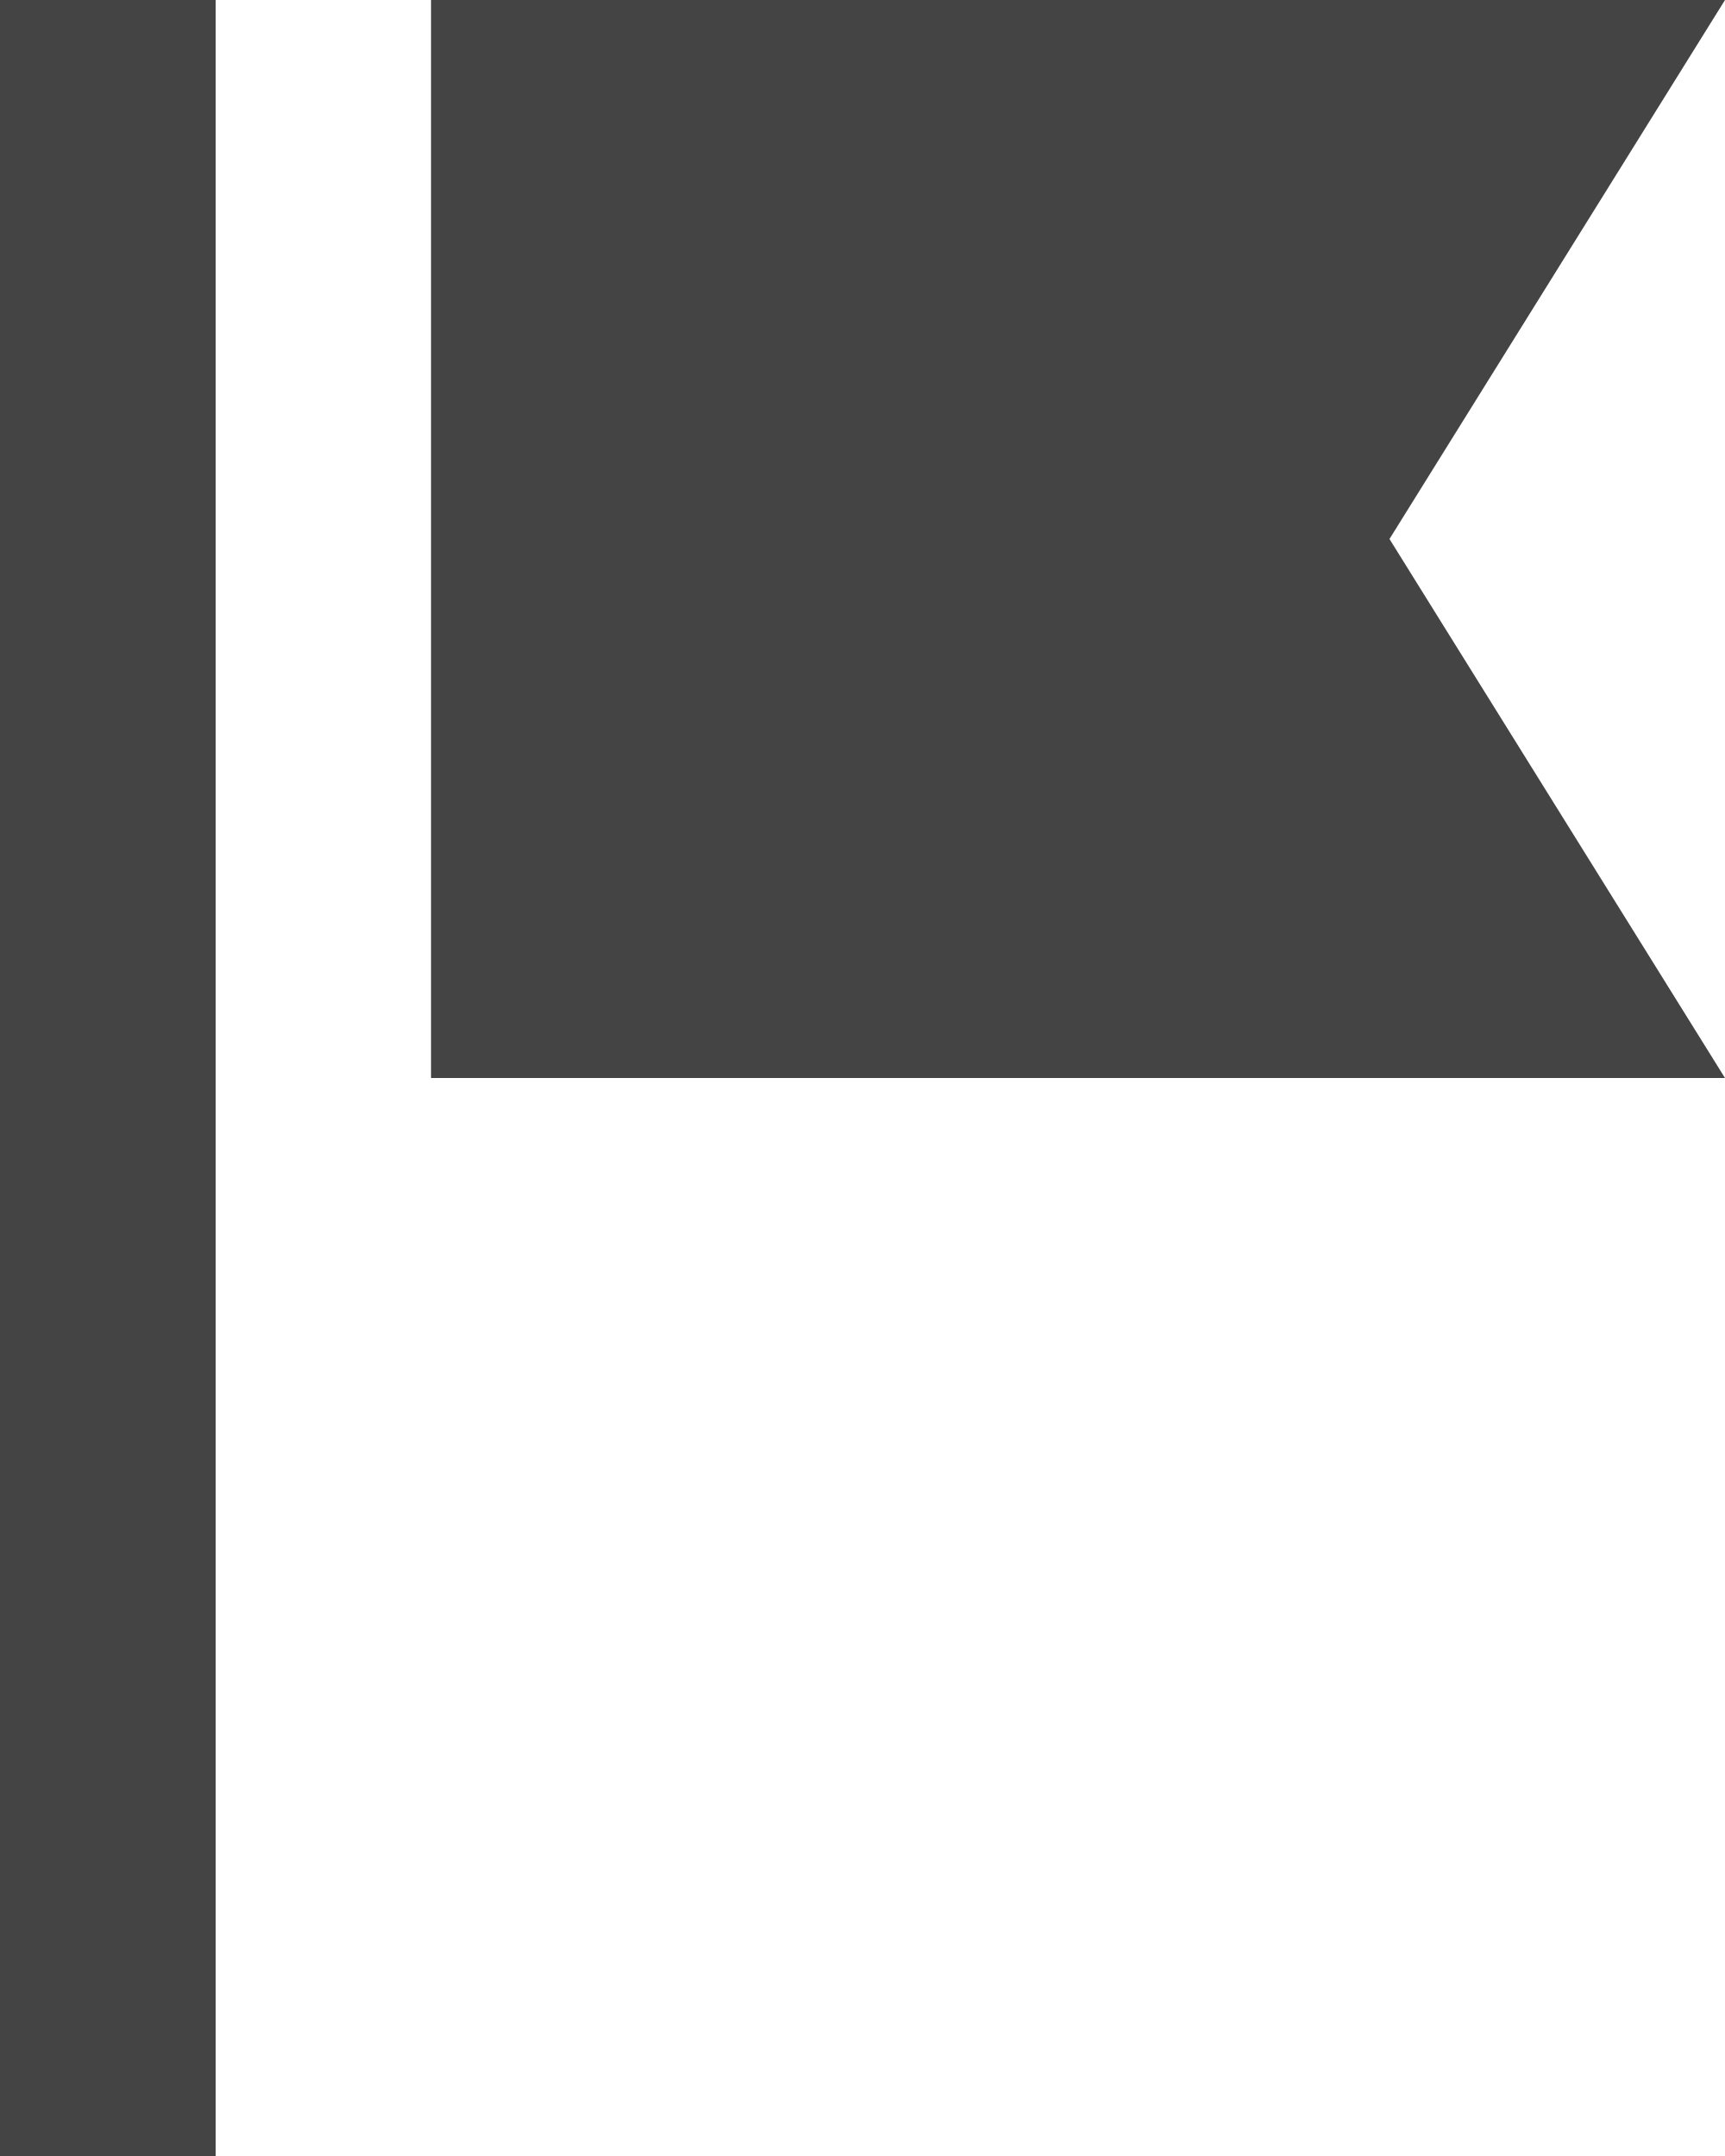
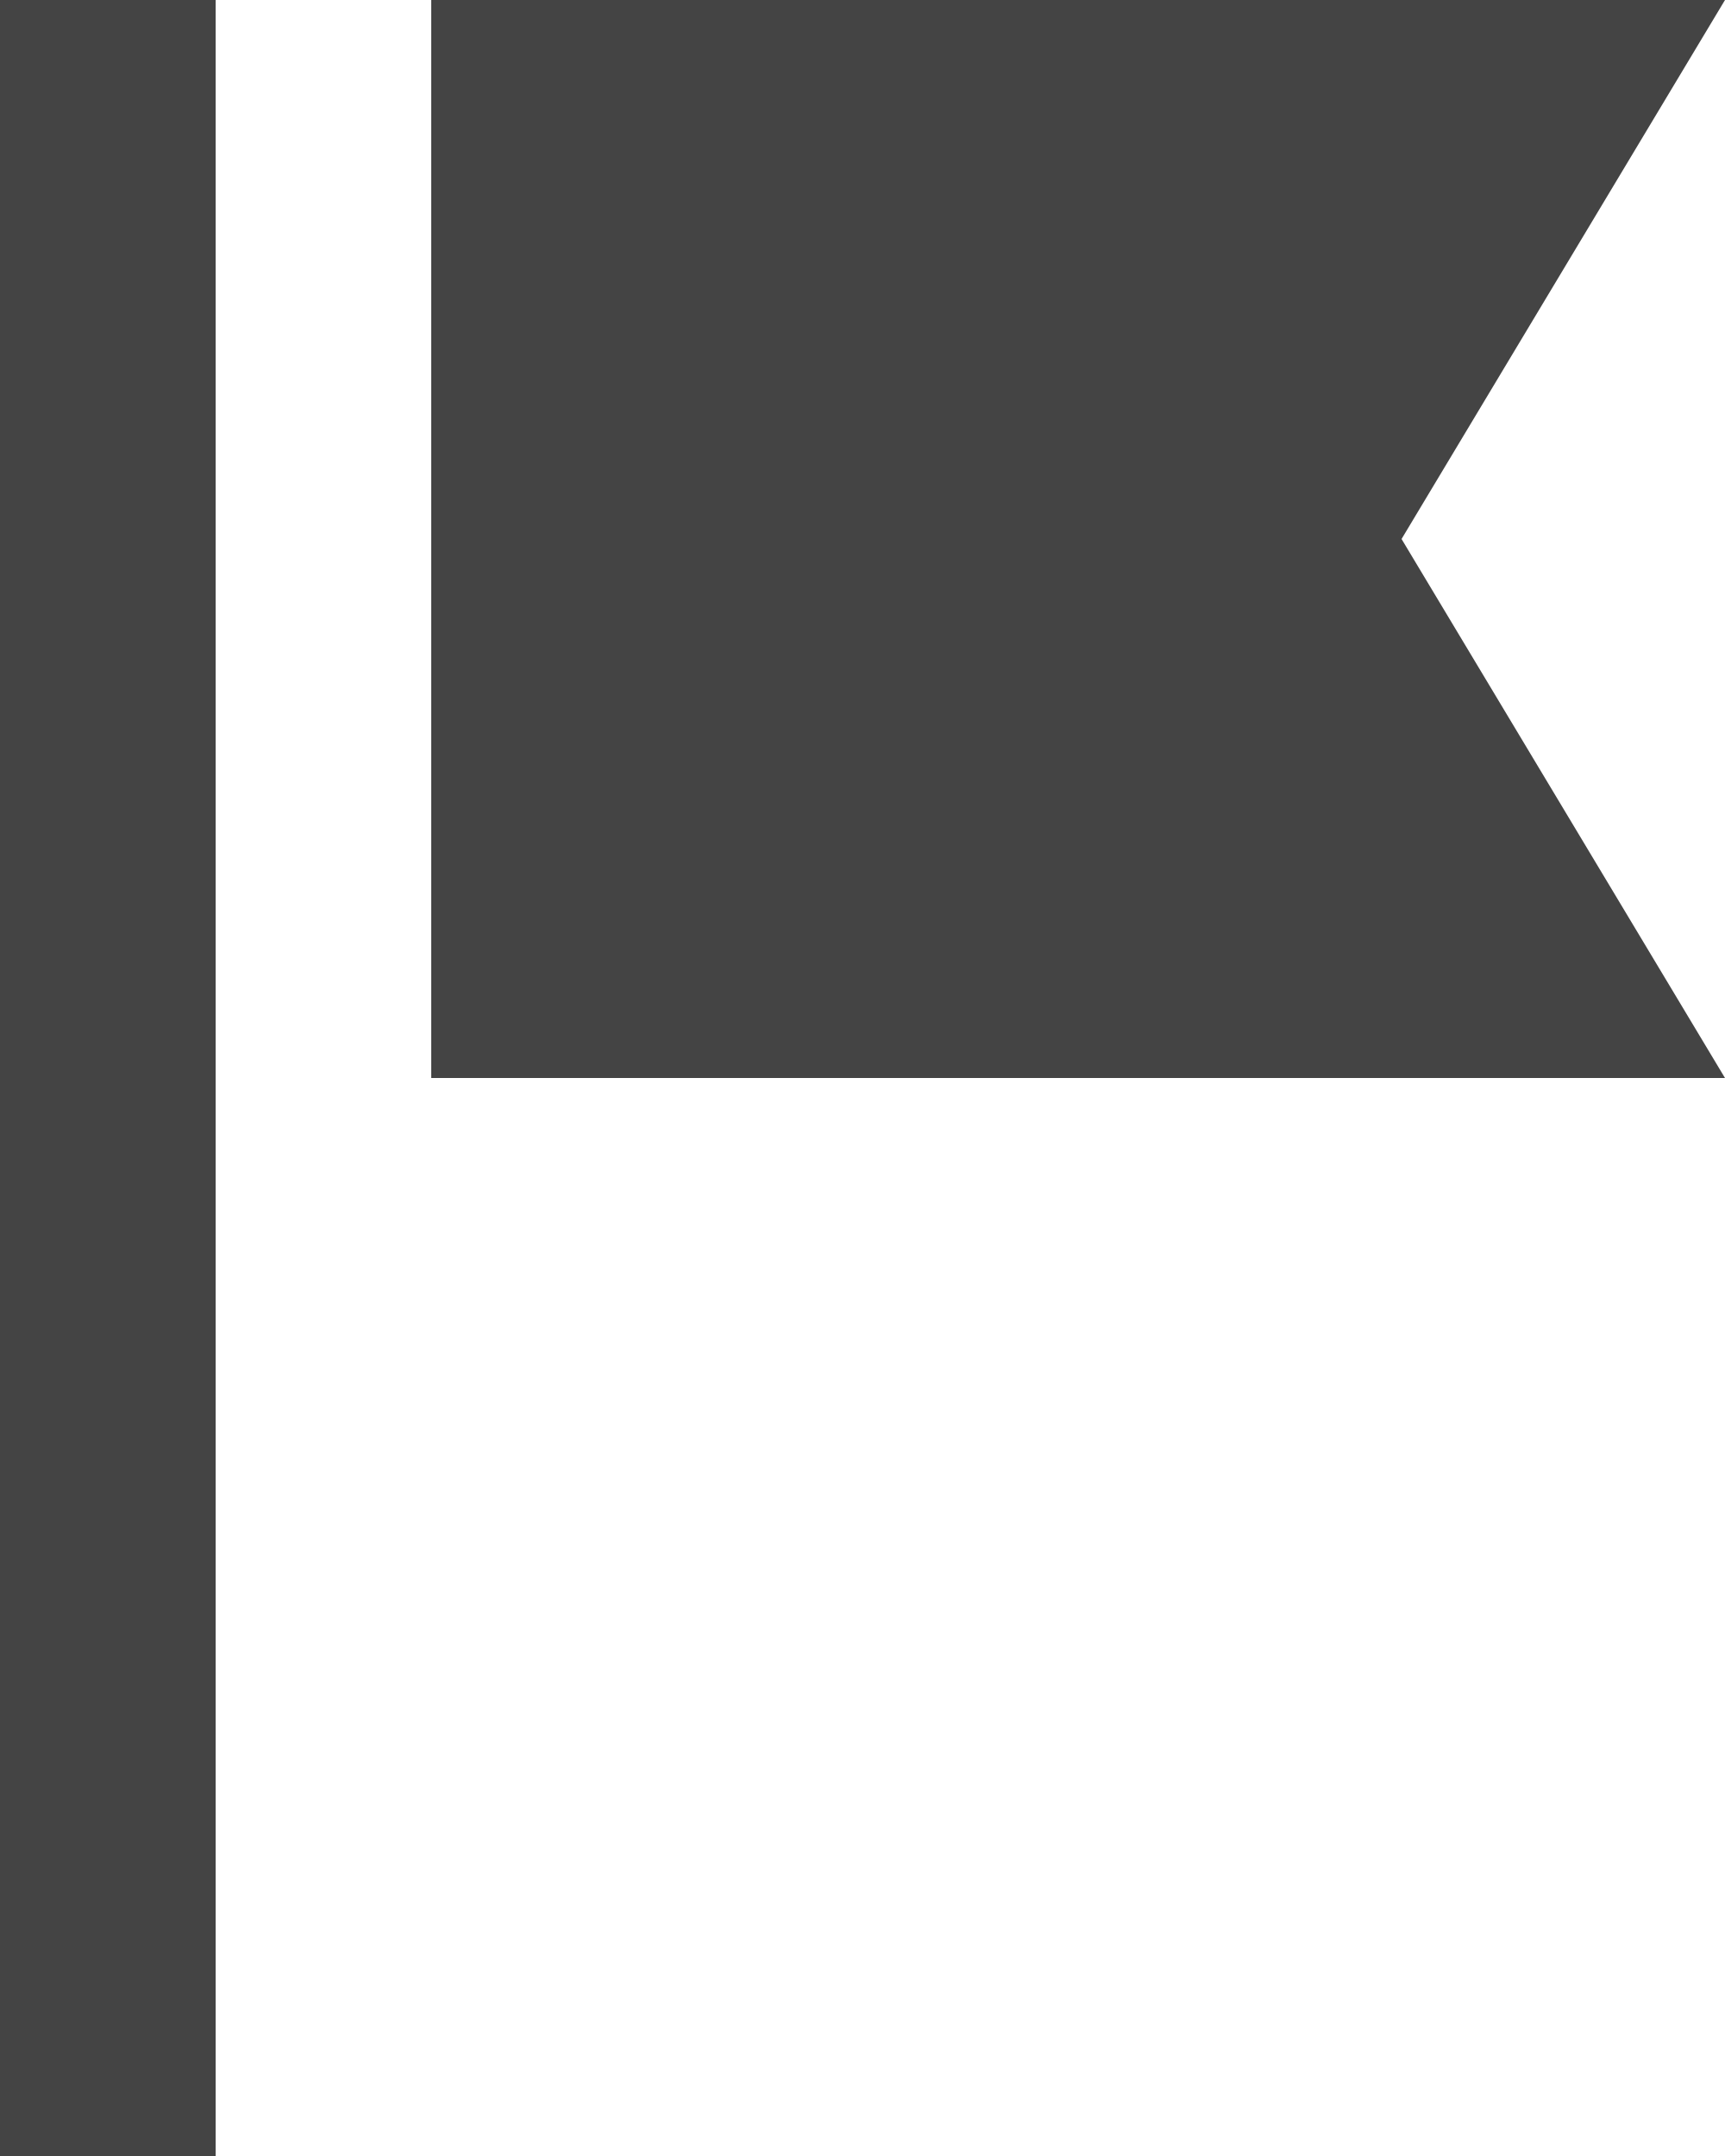
<svg xmlns="http://www.w3.org/2000/svg" width="8px" height="10px" viewBox="0 0 8 10" version="1.1">
  <g>
-     <polygon fill="#444444" points="8,0 1.999,0 1.999,5 8,5 6.444,2.5" />
+     <polygon fill="#444444" points="8,0 2,0 2,5 8,5 6.5,2.5" />
    <rect fill="#444444" width="1" height="10" />
  </g>
</svg>
